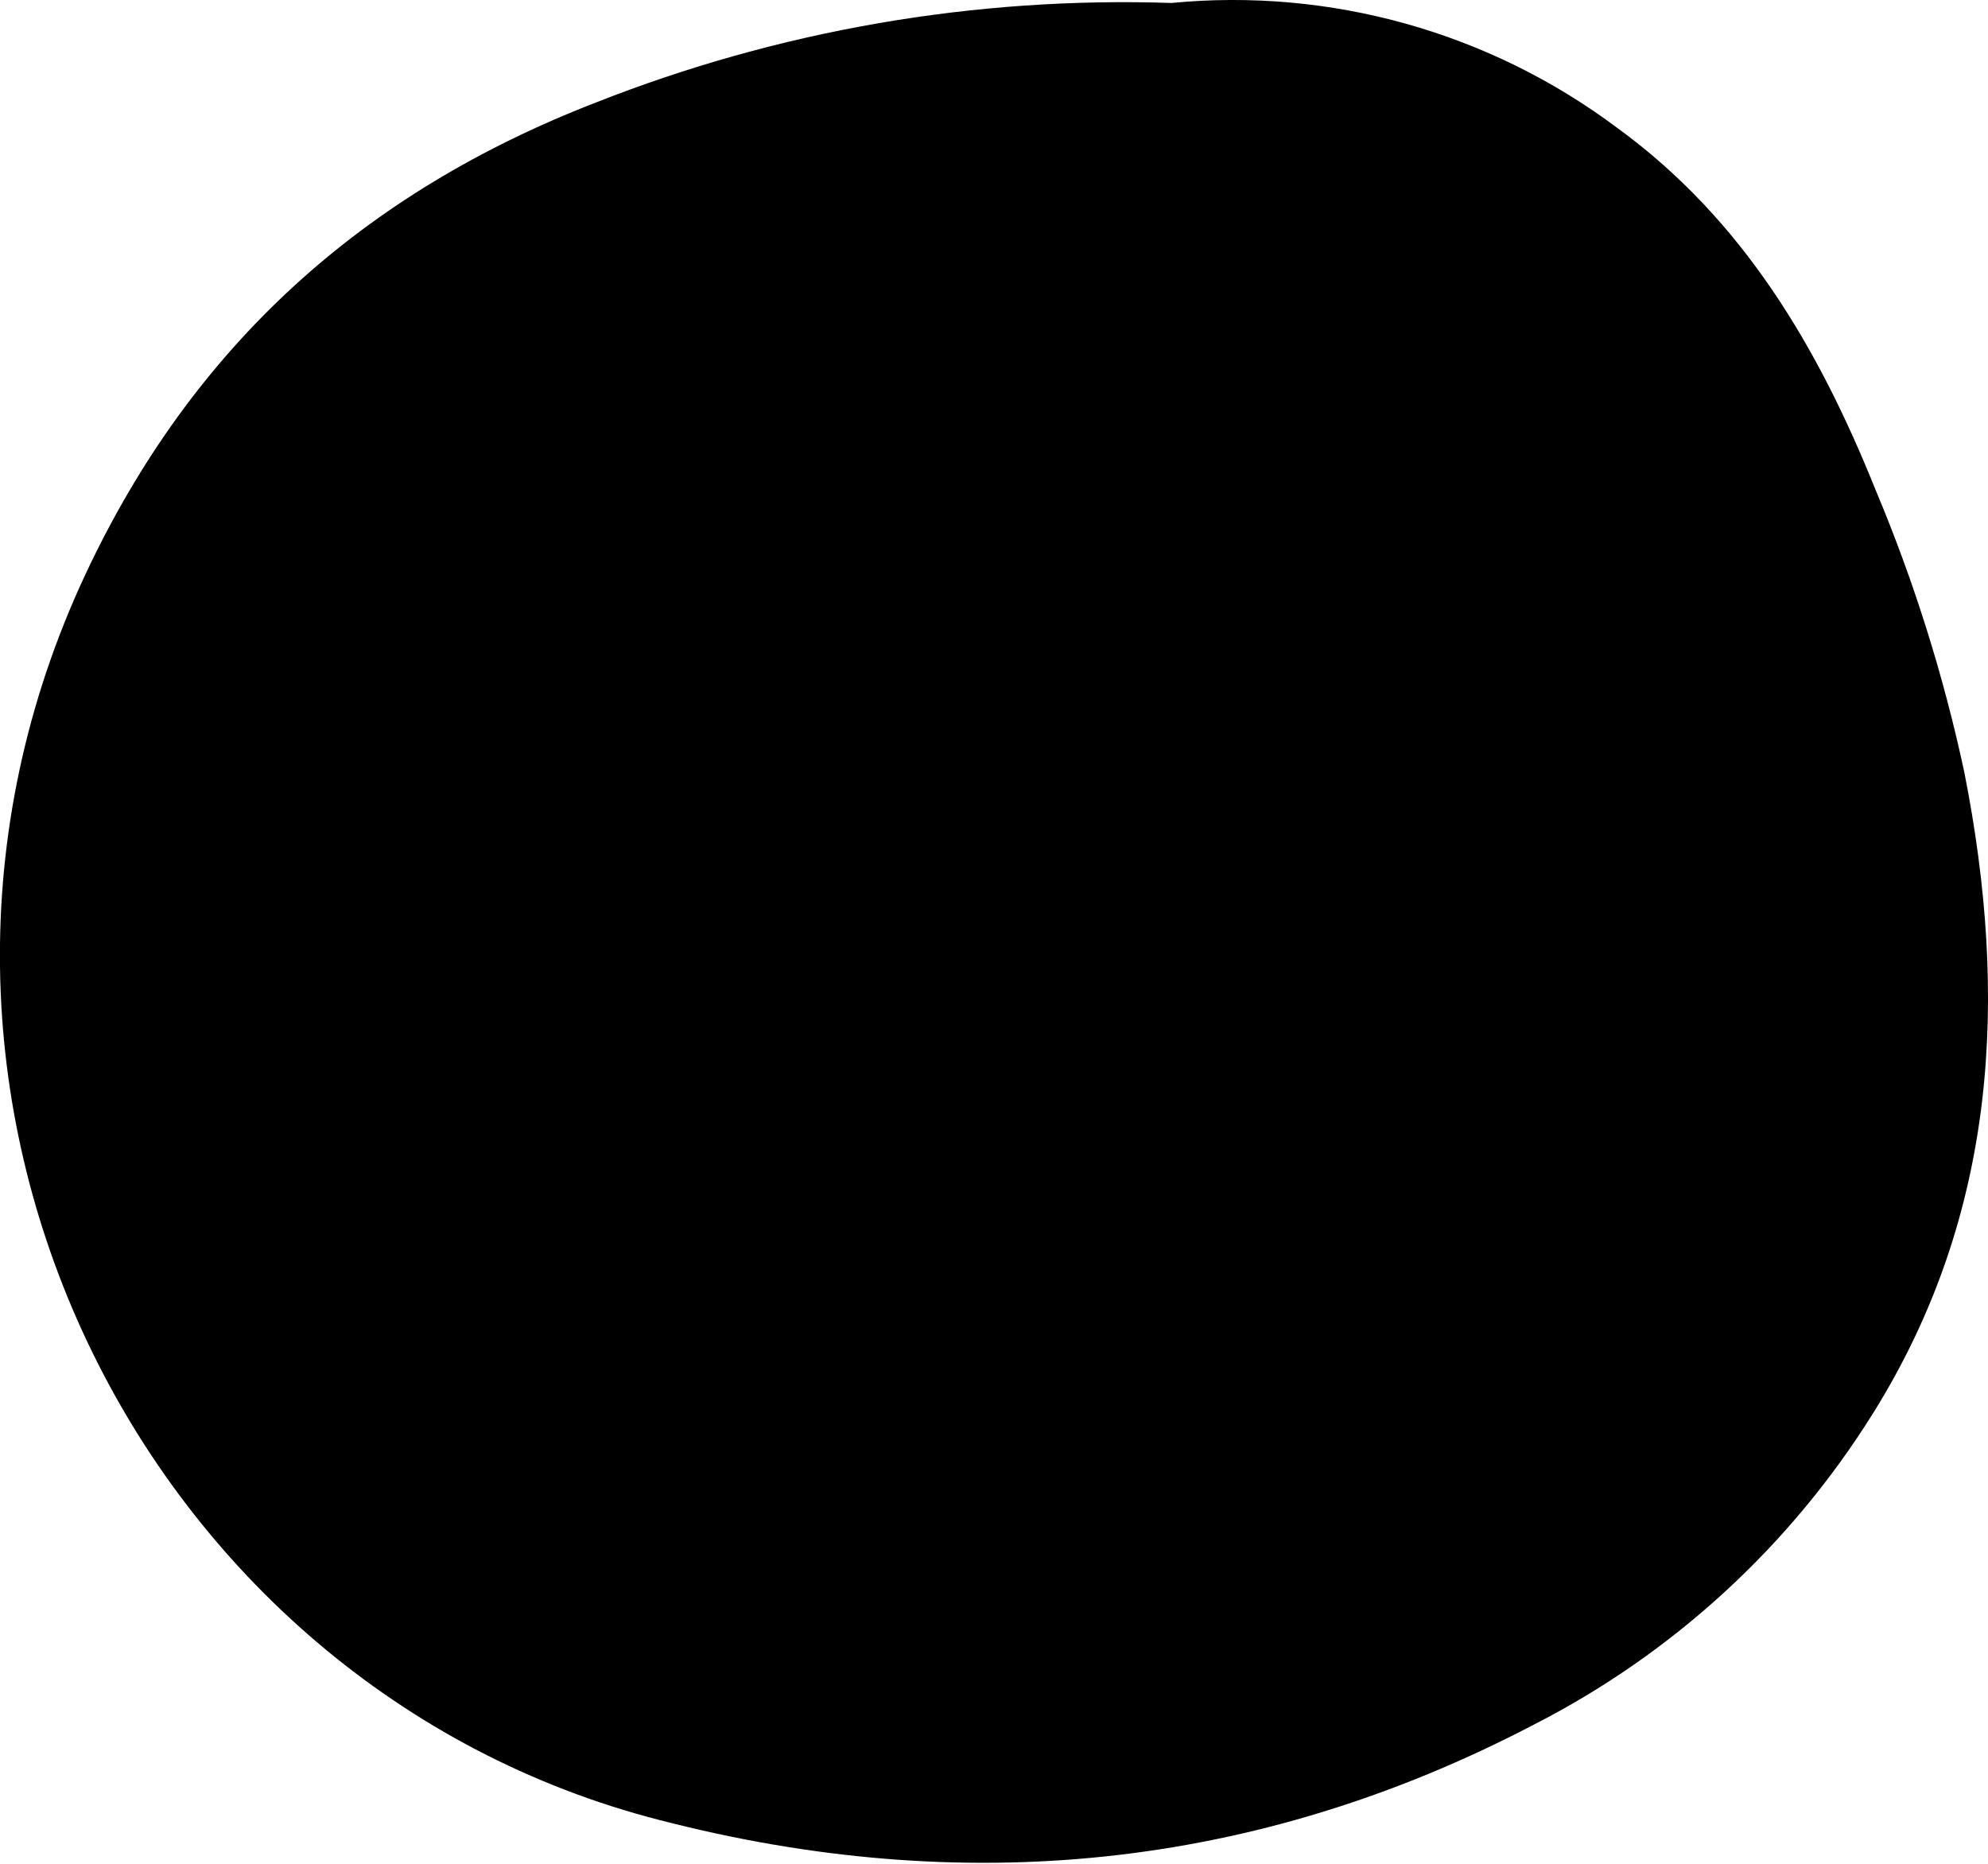
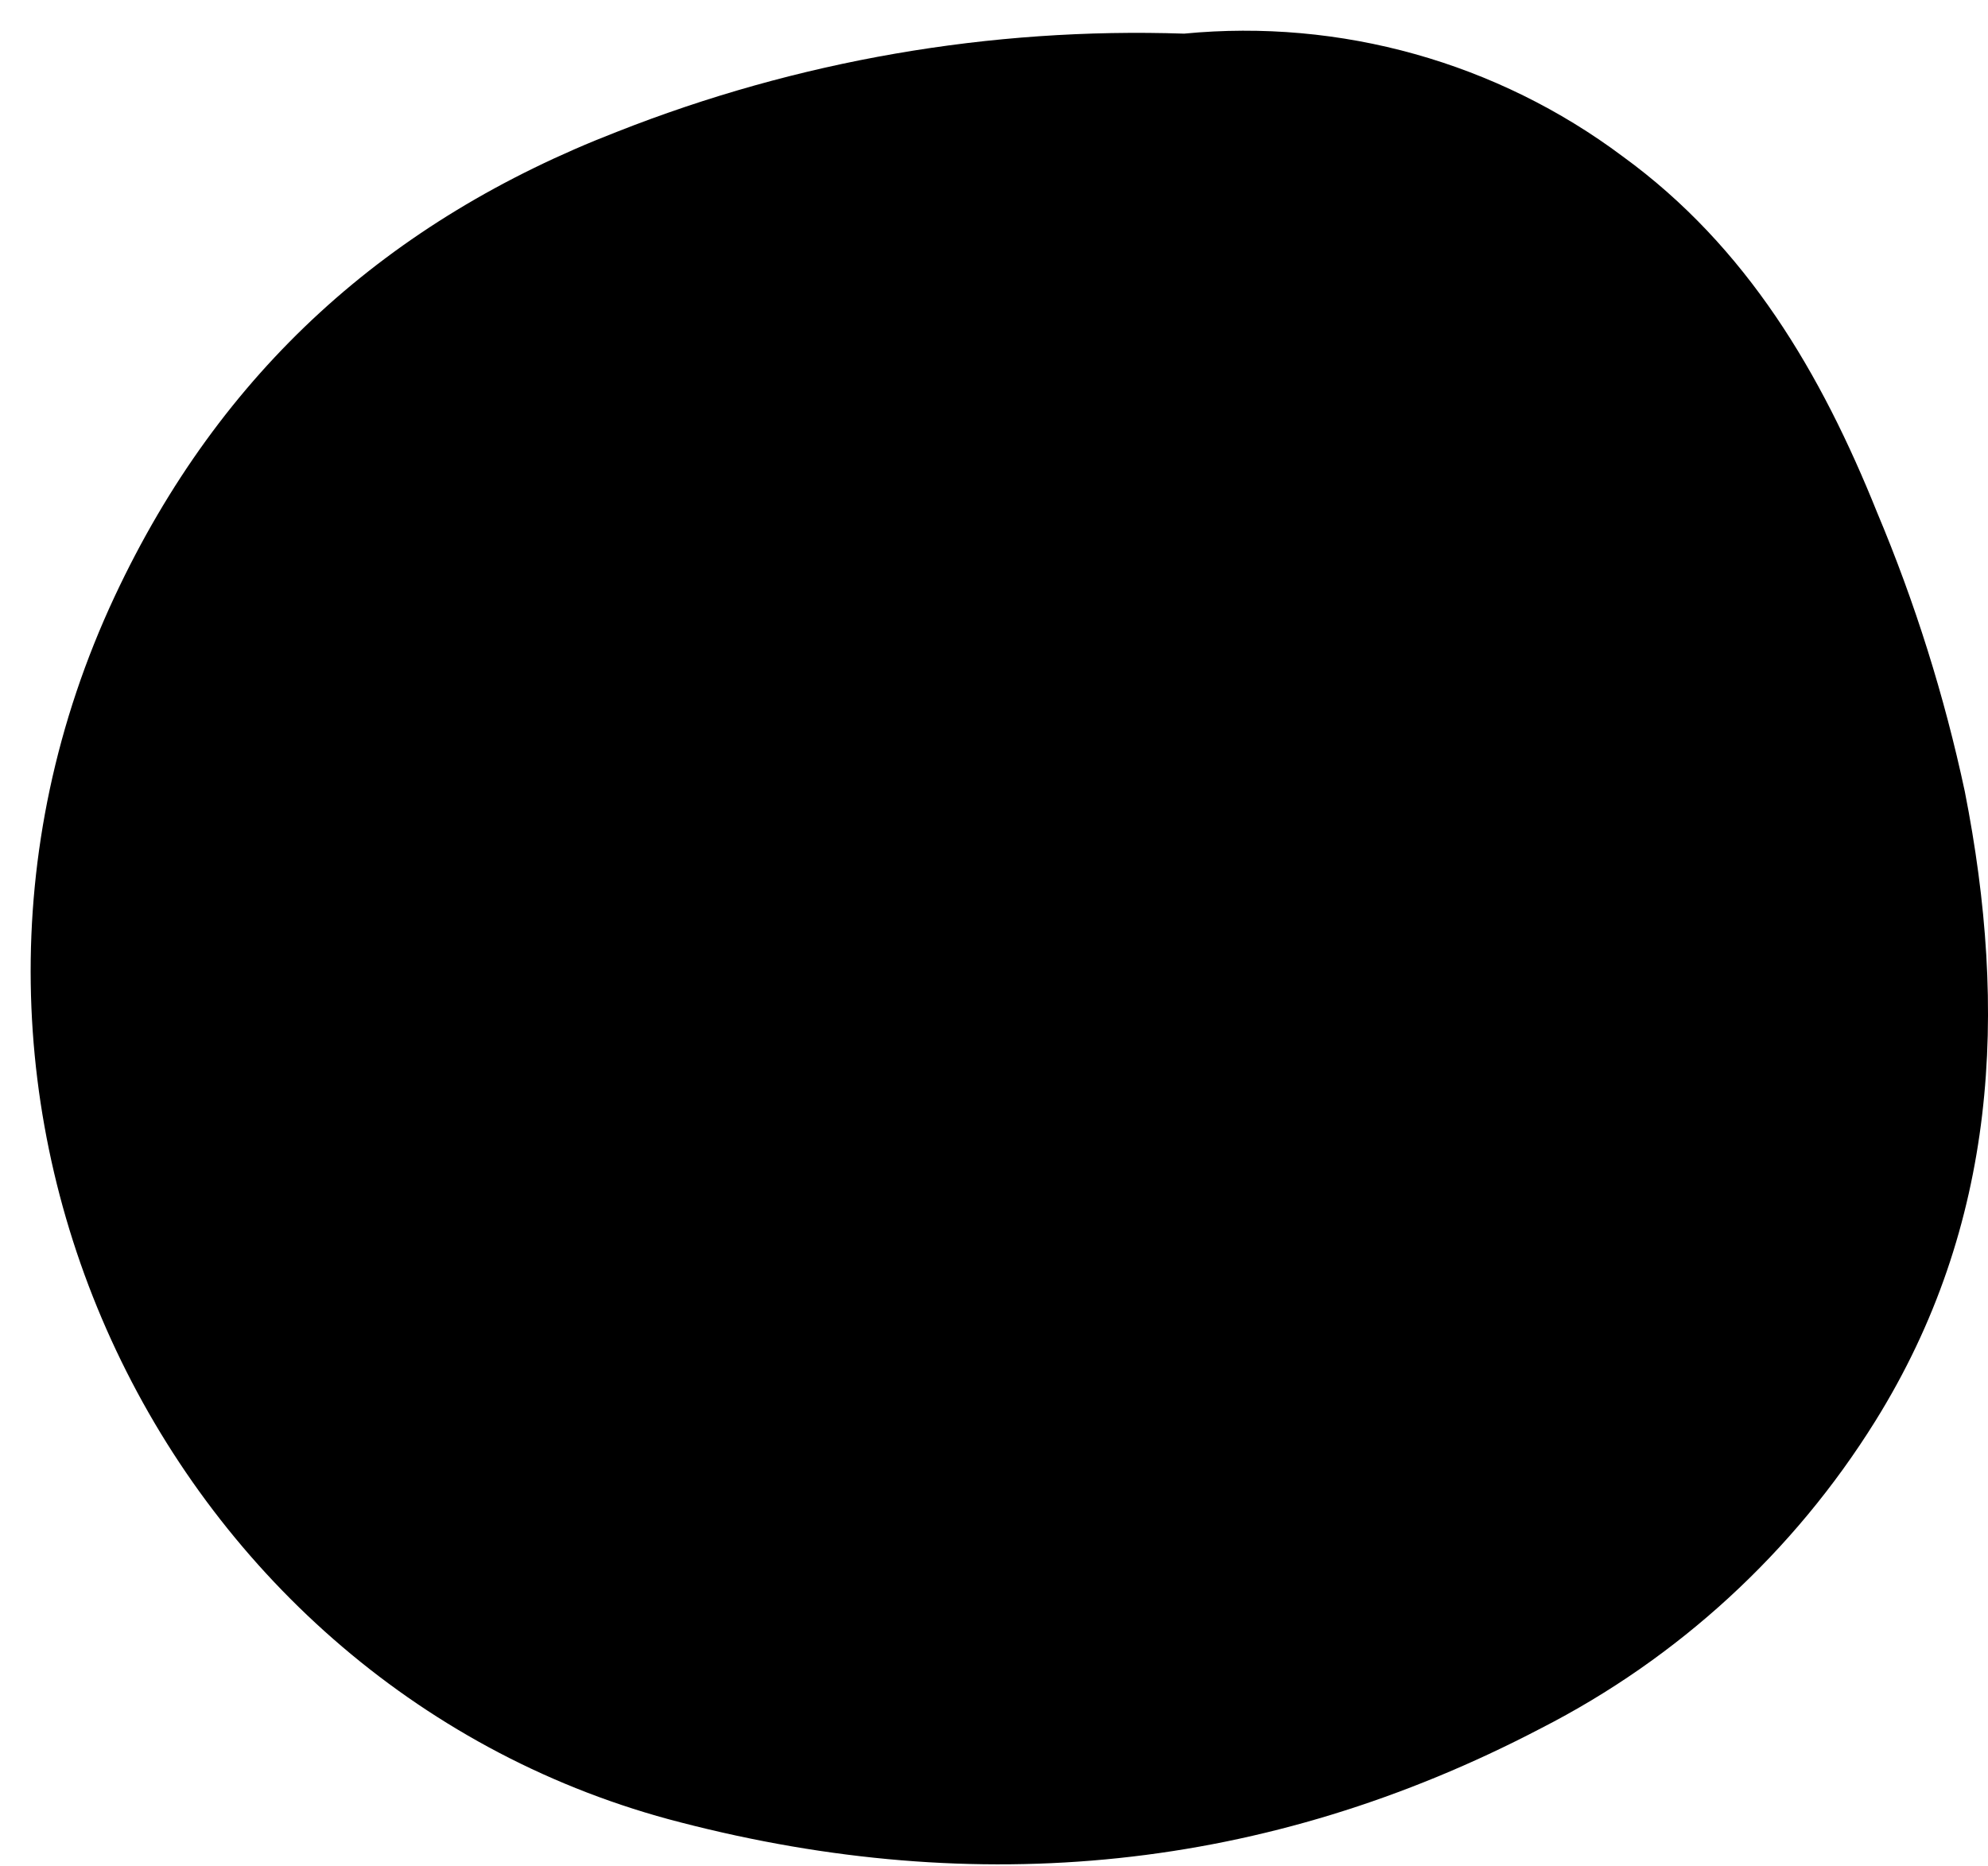
- <svg xmlns="http://www.w3.org/2000/svg" viewBox="0 0 127.41 119.45">
+ <svg xmlns="http://www.w3.org/2000/svg" viewBox="-2 -2 129.41 121.45">
  <path d="M75.08.19a41.06 41.06 0 0 1 28.56 8c8.1 5.89 12.92 14.14 16.55 23.17a101.62 101.62 0 0 1 5.71 18.17c2.82 14.3 2.13 28.22-5.83 41a55.24 55.24 0 0 1-21.77 20c-17.9 9.36-36.7 11.12-56 6.12C8.9 108.1-10 69.86 5.47 36.82c6.89-14.71 17.84-24.48 32.67-30.23A92.16 92.16 0 0 1 75.08.19z" fill="currentColor" />
</svg>
